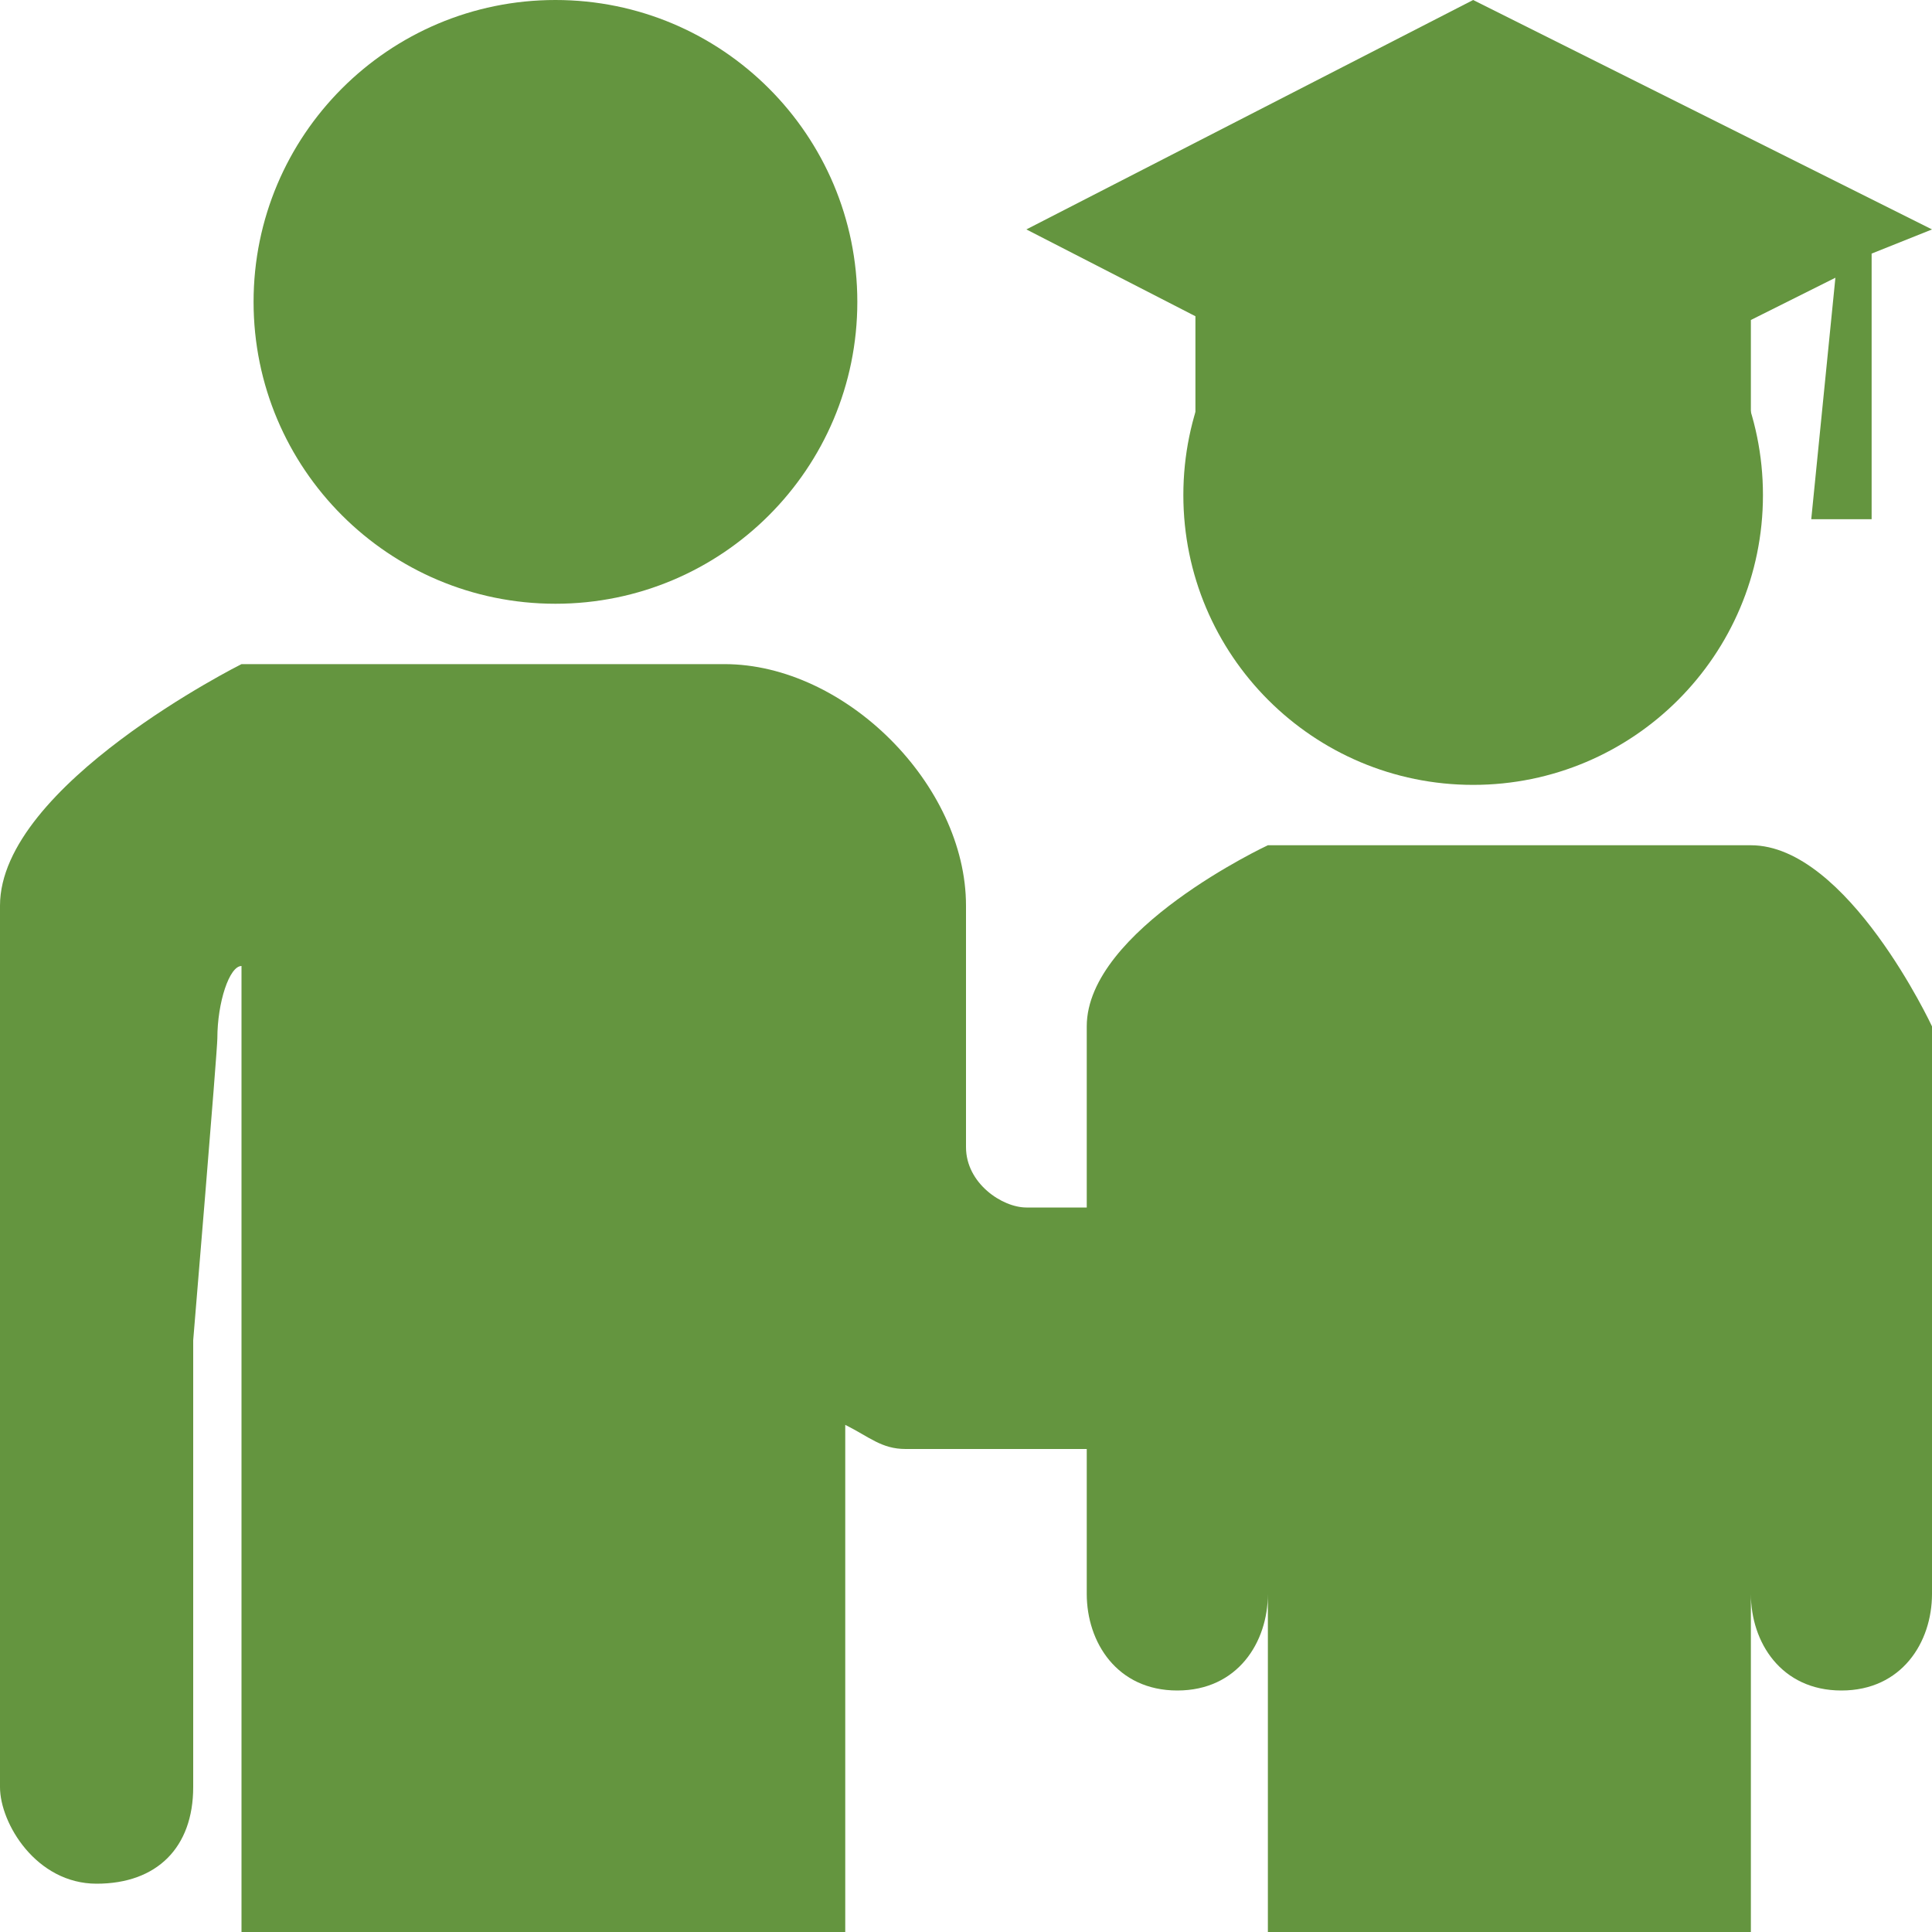
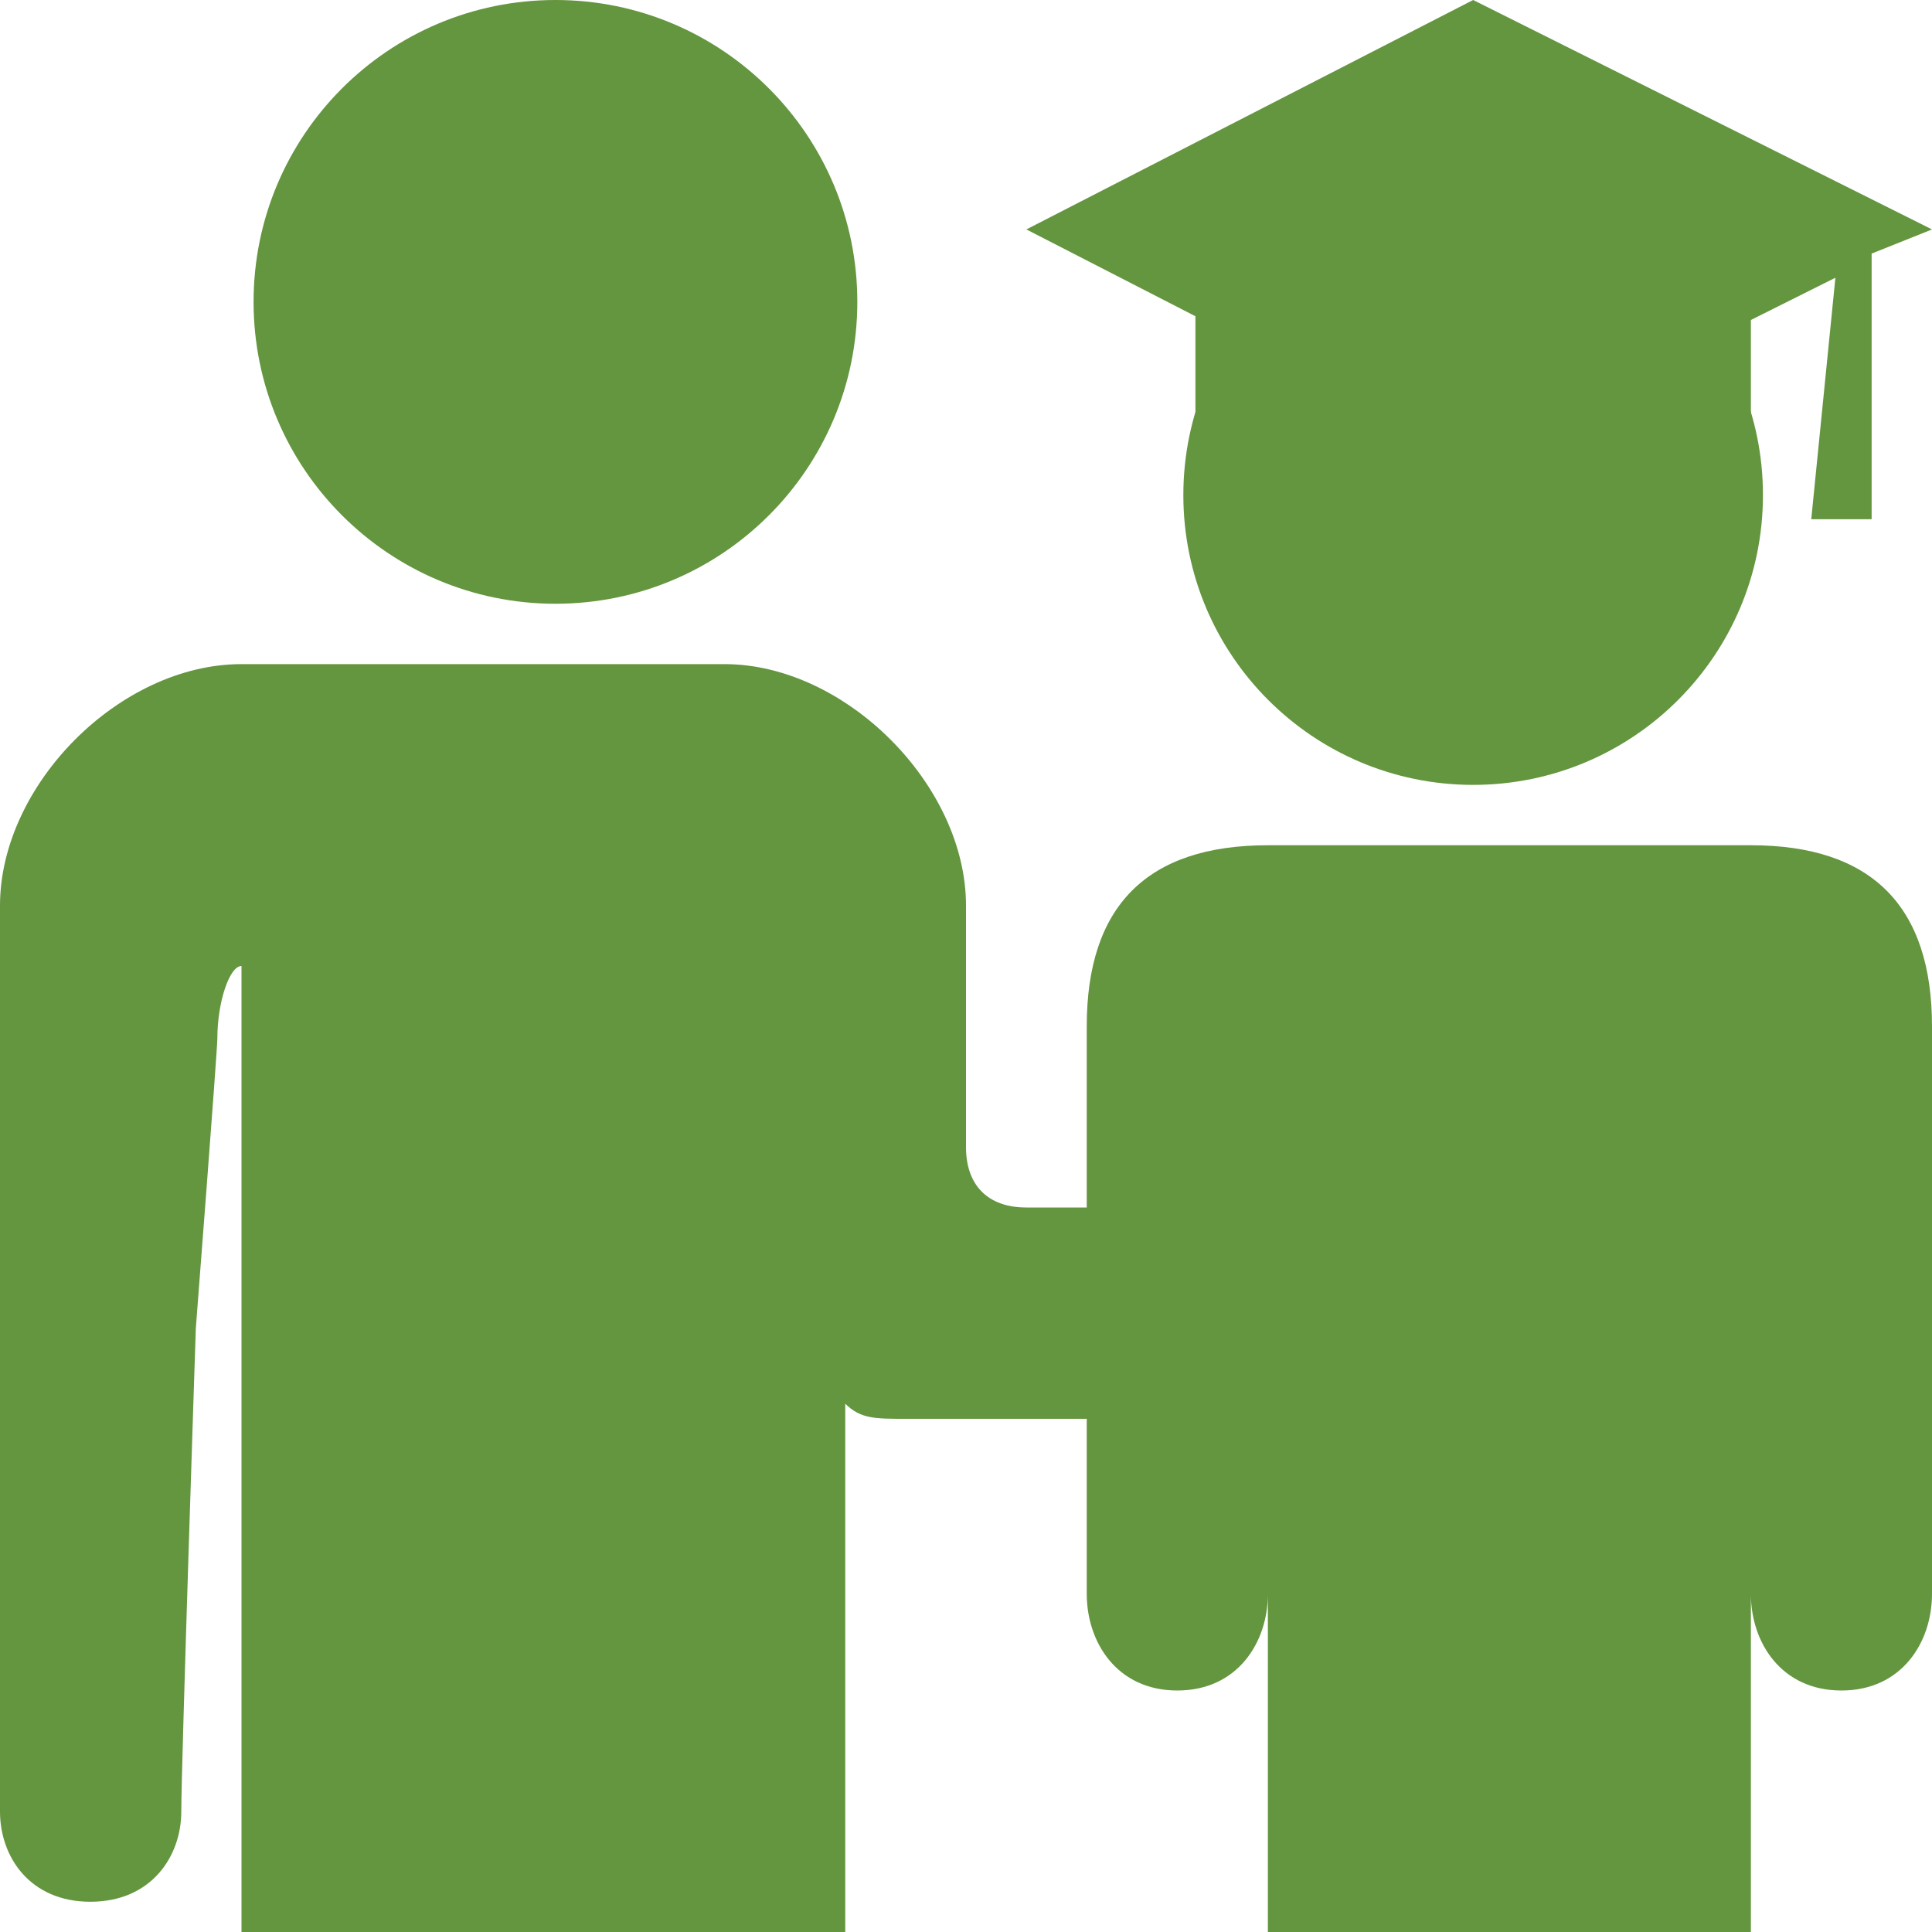
- <svg xmlns="http://www.w3.org/2000/svg" id="Layer_1" viewBox="0 0 64 64">
-   <style>.st0{display:none;} .st1{display:inline;fill:#64953F;} .st2{fill:#64953F;}</style>
+ <svg xmlns="http://www.w3.org/2000/svg" version="1.1" id="Layer_1" x="0px" y="0px" width="64px" height="64px" viewBox="0 0 64 64" style="enable-background:new 0 0 64 64;" xml:space="preserve">
+   <style type="text/css">
+ 	.st0{display:none;}
+ 	.st1{display:inline;fill:#64953F;}
+ 	.st2{fill:#64953F;}
+ </style>
  <g id="Arms" class="st0">
    <circle class="st1" cx="4.6" cy="2.5" r="2.5" />
    <circle class="st1" cx="12.2" cy="4.1" r="2.4" />
-     <path class="st1" d="M6 5.5H2s-2 1-2 2v7.3s.3.8.8.8.8-.5.8-.8v-3.7s.2-2.4.2-2.5c0-.4.1-.6.2-.6h4.5v3s.5 1 1 1H10v-2H8.5S8 9.8 8 9.5v-2c0-1-1-2-2-2z" />
-     <path class="st1" d="M14.5 7h-4S9 7.7 9 8.5v4.8s.4.7.8.7.8-.4.8-.8V8.5h4v4.7s.4.8.8.8.8-.4.8-.8V8.4S15.3 7 14.5 7z" />
+     <path class="st1" d="M6,5.5H2c0,0-2,1-2,2v7.3c0,0,0.3,0.8,0.8,0.8s0.8-0.5,0.8-0.8v-3.7c0,0,0.2-2.4,0.2-2.5C1.8,8.2,1.9,8,2,8   h4.5v3c0,0,0.5,1,1,1H10v-2H8.5C8.5,10,8,9.8,8,9.5v-2C8,6.5,7,5.5,6,5.5z" />
+     <path class="st1" d="M14.5,7h-4C10.5,7,9,7.7,9,8.5v4.8c0,0,0.4,0.7,0.8,0.7s0.8-0.4,0.8-0.8V8.5h4v4.7c0,0,0.4,0.8,0.8,0.8   s0.8-0.4,0.8-0.8V8.4C16.2,8.4,15.3,7,14.5,7z" />
  </g>
  <g id="Bodies" class="st0">
-     <path class="st1" d="M2 7.5h5V16H2zM10.5 7.5h4V16h-4z" />
+     <path class="st1" d="M2,7.5h5V16H2V7.5z M10.5,7.5h4V16h-4V7.5z" />
  </g>
  <g id="Heads">
    <circle class="st2" cx="18.4" cy="10" r="10" />
    <circle class="st2" cx="48.8" cy="16.4" r="9.6" />
  </g>
-   <path class="st2" d="M58 28H42s-6 2.8-6 6v6h-2c-.8 0-2-.8-2-2v-8c0-4-4-8-8-8H8s-8 4-8 8v29.2c0 1.2 1.2 3.2 3.2 3.2s3.2-1.2 3.2-3.2V44.4s.8-9.6.8-10c0-1.2.4-2.4.8-2.4v32h20V47.2c.8.4 1.2.8 2 .8h6v4.8c0 1.6 1 3.2 3 3.2s3-1.6 3-3.2V64h16V52.8c0 1.6 1 3.2 3 3.2s3-1.6 3-3.2V34s-2.8-6-6-6z" id="Bodies_w_x2F_Arms" />
-   <path class="st2" d="M39.6 10.4v4.4c0 2 4 4.8 9.2 4.8s9.2-2.8 9.2-4.8v-4.4l-9.2 4.8-9.2-4.8zM48.8 0L34 7.6l14.8 7.6 12-6-.8 8h2V8.4l2-.8L48.8 0z" id="Hat" />
+   <path id="Bodies_w_x2F_Arms" class="st2" d="M58,28c-4.003,0-11.991,0-16,0s-6,2.016-6,6s0,6,0,6s-0.704,0-2,0  s-2-0.755-2-2s0-8,0-8c0-4-4-8-8-8c0,0-11.966,0-16,0s-8,4-8,8c0,0,0,28.519,0,30.011s0.984,2.987,2.994,2.987  s3.011-1.495,3.011-2.987S6.487,43.998,6.487,43.998S7.2,34.8,7.2,34.4C7.2,33.2,7.6,32,8,32v32h20V46.499  c0.504,0.504,0.991,0.501,2,0.501s6,0,6,0V52.8c0,1.6,1,3.2,3,3.2s3-1.6,3-3.2V64h16V52.8c0,1.6,1,3.2,3,3.2s3-1.6,3-3.2  c0,0,0-14.819,0-18.8S62.003,28,58,28z" />
+   <path id="Hat" class="st2" d="M39.6,10.4v4.4c0,2,4,4.8,9.2,4.8s9.2-2.8,9.2-4.8v-4.4l-9.2,4.8C48.8,15.2,39.6,10.4,39.6,10.4z   M48.8,0L34,7.6l14.8,7.6l12-6l-0.8,8h2V8.4l2-0.8L48.8,0z" />
</svg>
